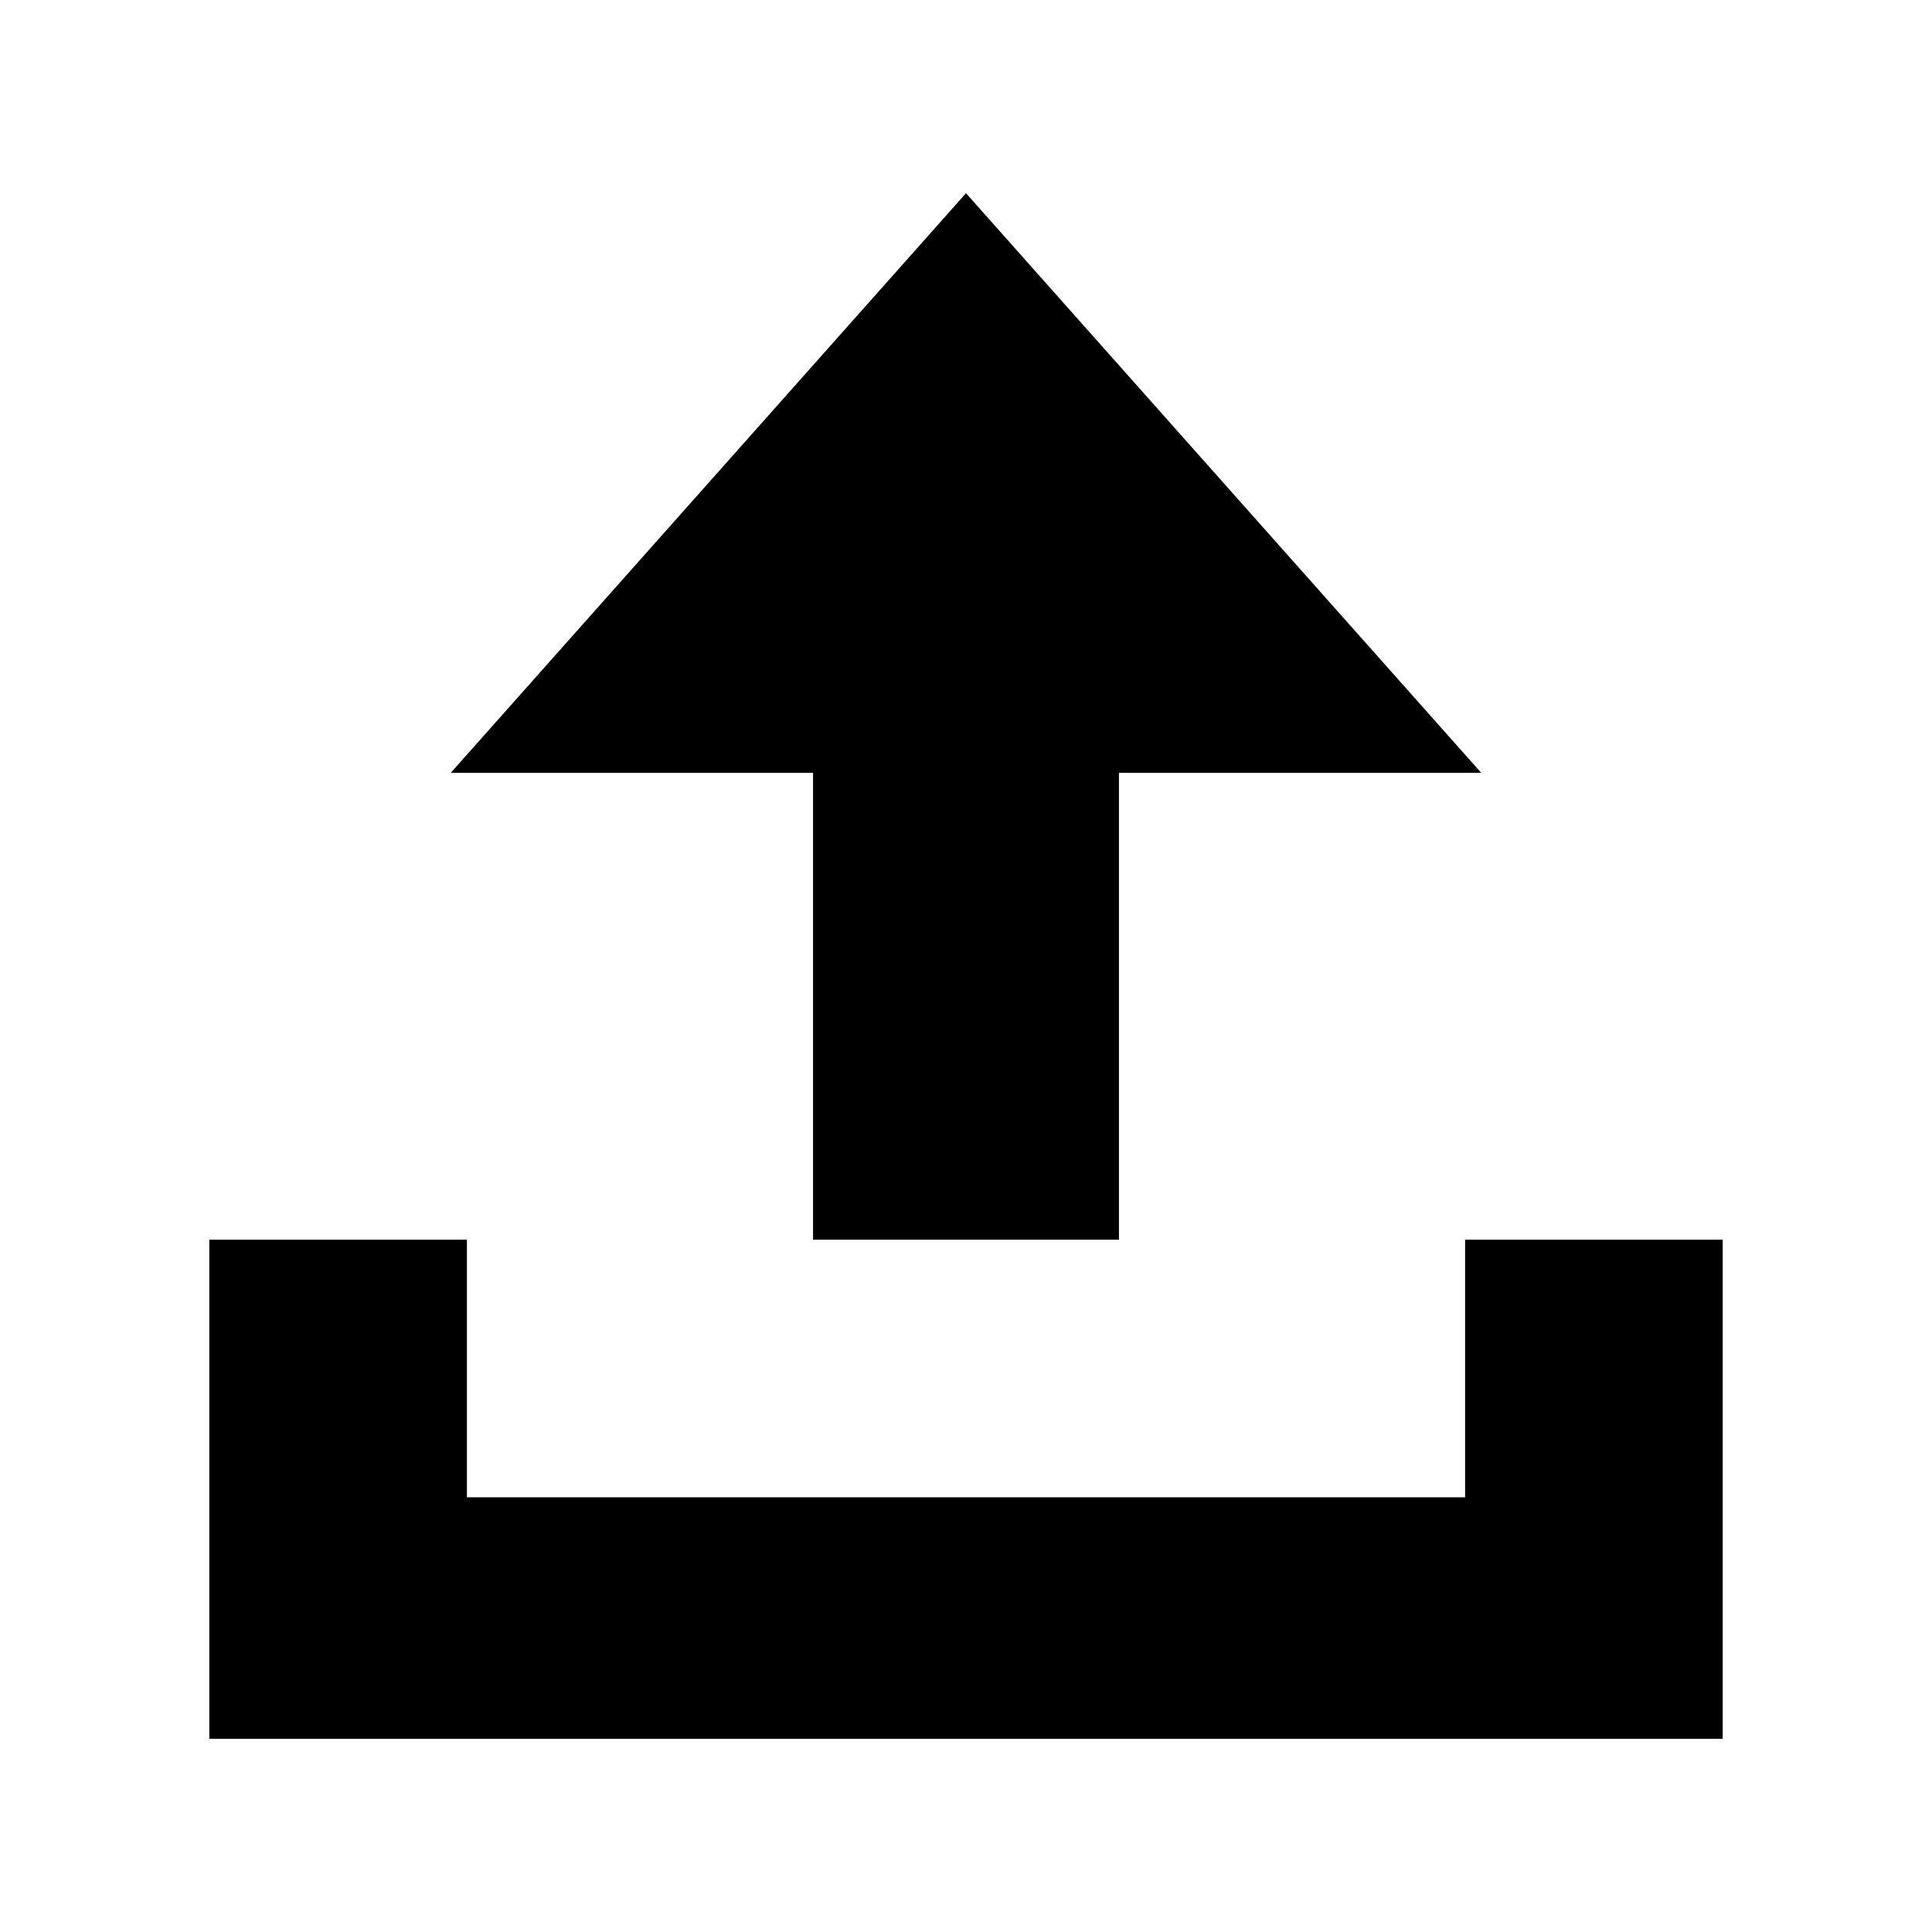
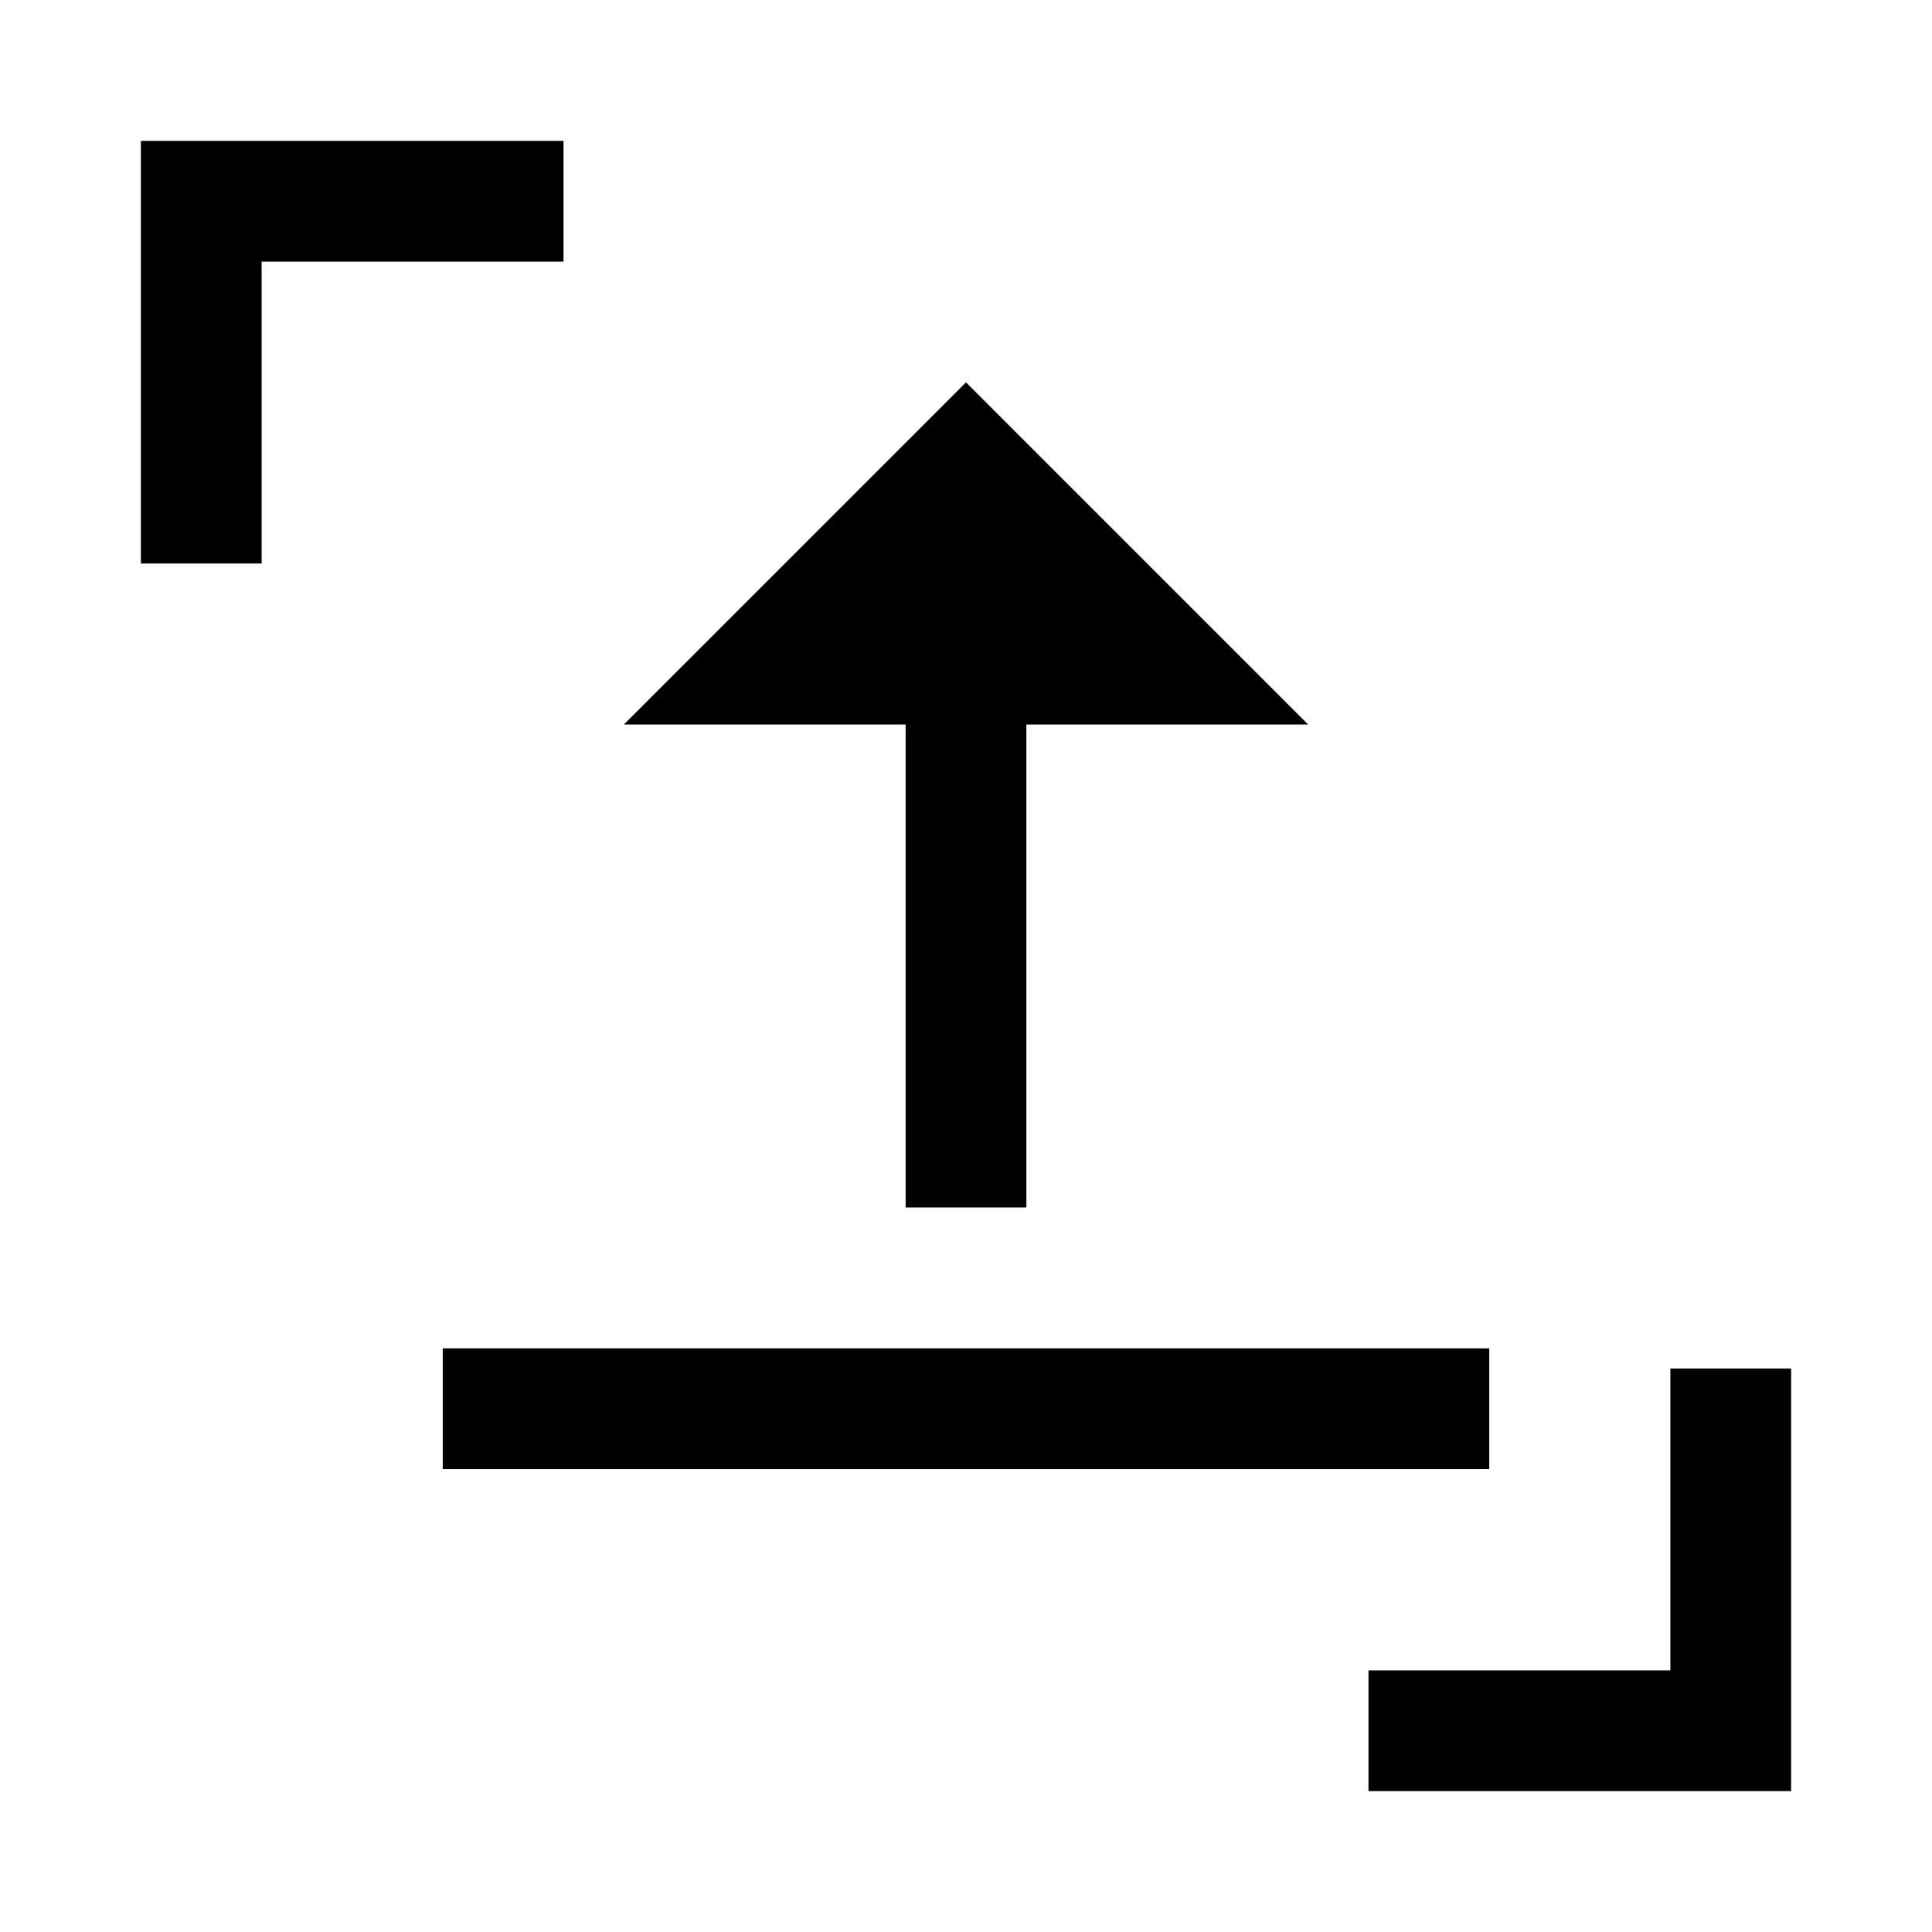
<svg xmlns="http://www.w3.org/2000/svg" viewBox="0 0 24 24" fill="currentColor" stroke="none">
-   <rect x="10.1" y="8.2" width="3.8" height="7.2" />
-   <polygon points="5.6,9.6 18.4,9.6 12,2.4" />
-   <polygon points="2.6,15.4 5.8,15.4 5.8,18.6 18.2,18.6 18.2,15.4 21.4,15.4 21.4,21.6 2.6,21.6" />
+   <path d="M11.25 8.5H12.75V15H11.25Z" />
+   <path d="M7.75 9L12 4.75L16.25 9Z" />
+   <path d="M5.5 16.75H18.5V18.25H5.5Z" />
+   <path d="M1.75 7V1.75H7V3.25H3.25V7Z" />
+   <path d="M22.25 17V22.25H17V20.75H20.75V17Z" />
</svg>
